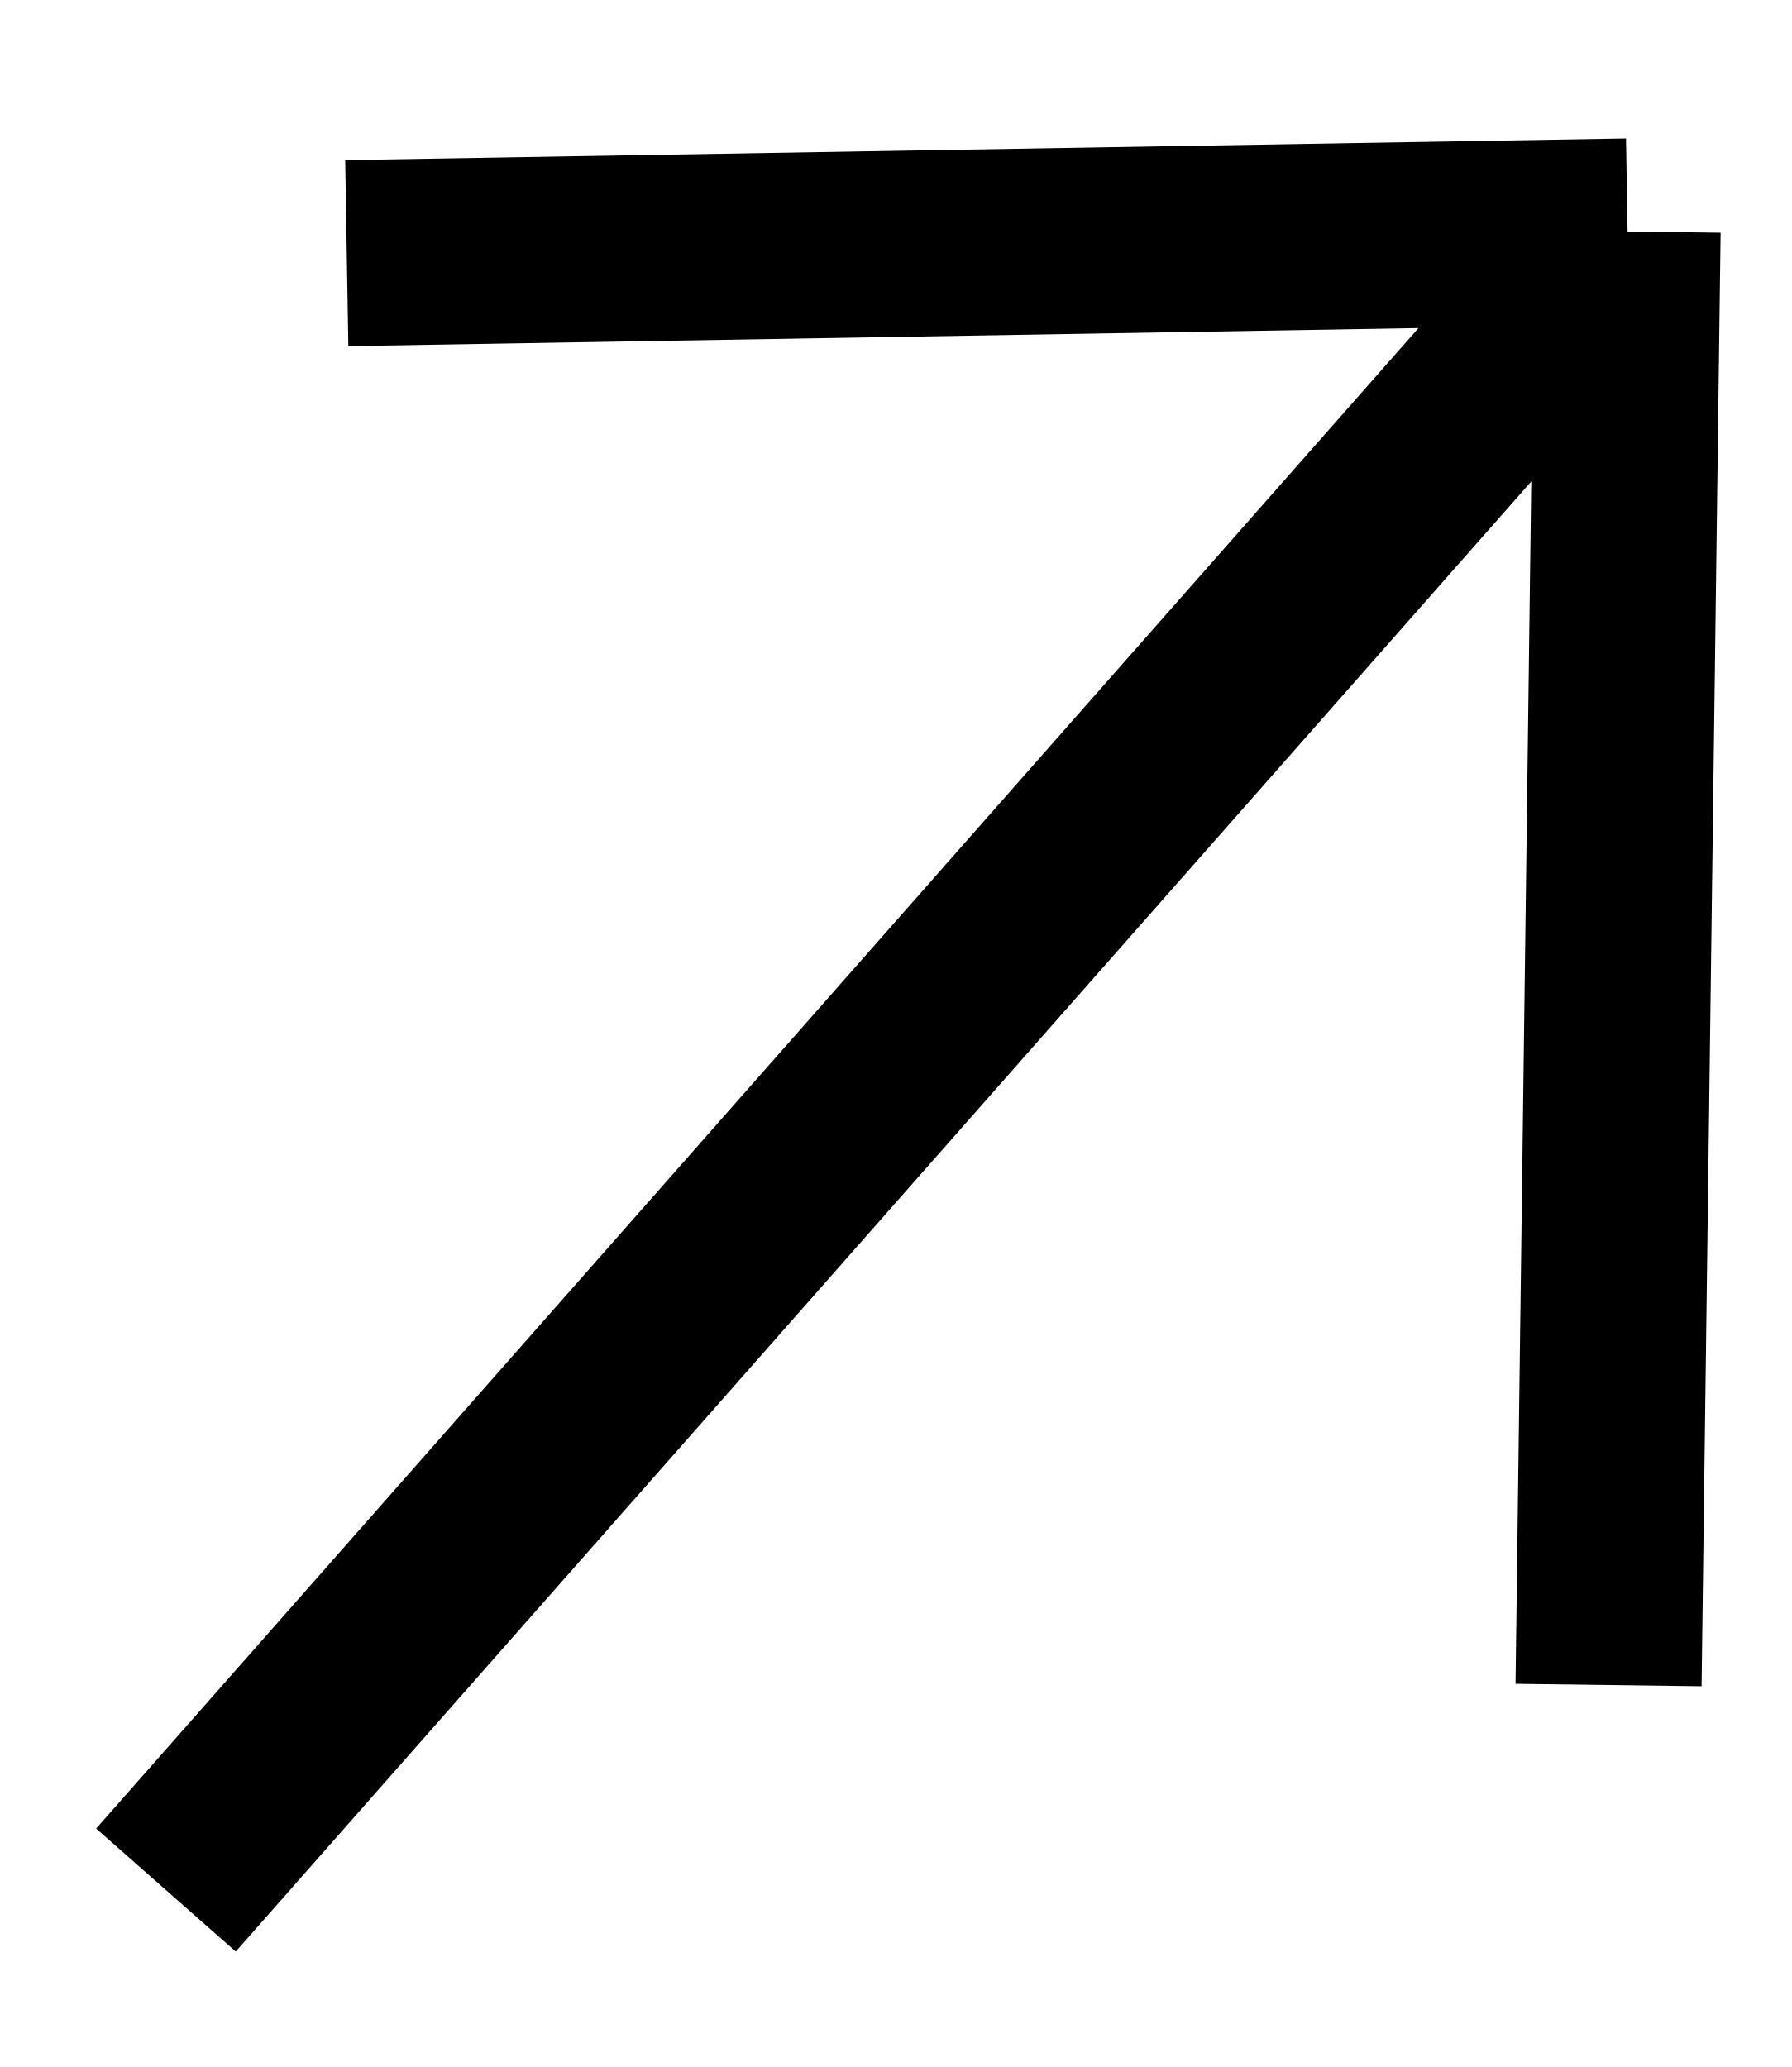
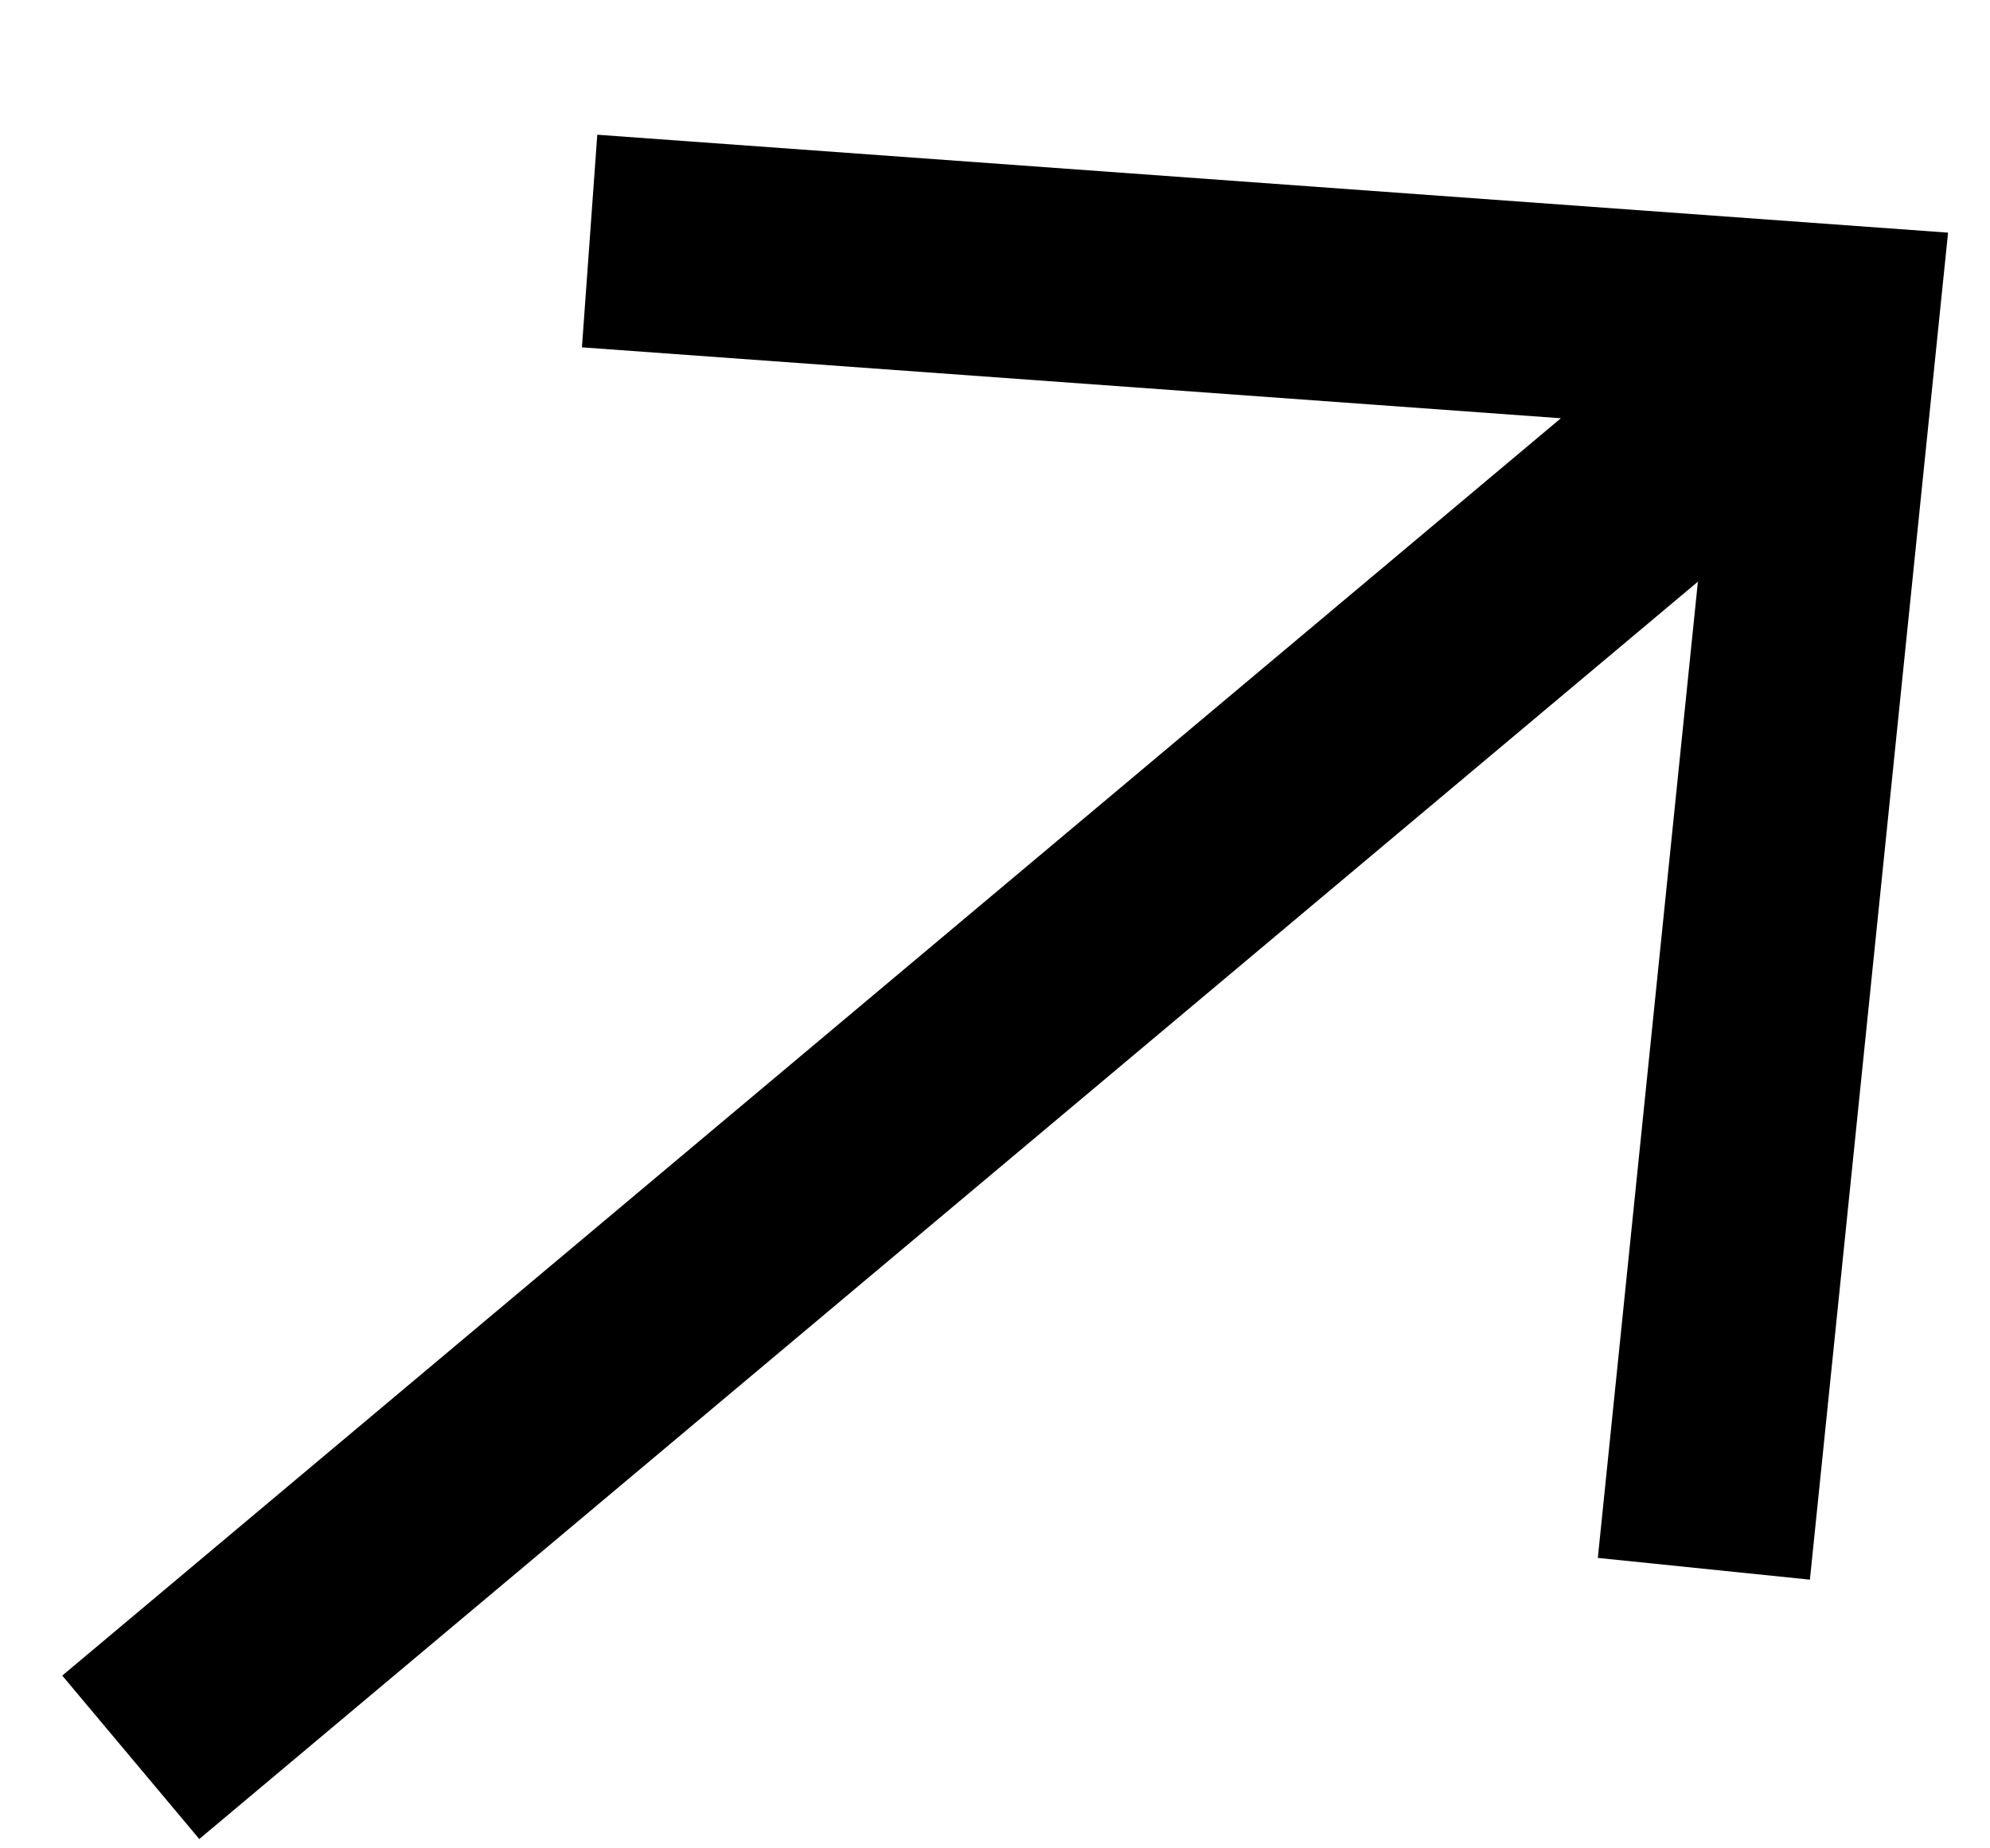
- <svg xmlns="http://www.w3.org/2000/svg" width="13" height="15" viewBox="0 0 13 15" fill="none">
-   <path d="M11.671 12.228L11.809 1.68M11.809 1.68L2.516 1.837M11.809 1.68L1.204 13.716" stroke="black" stroke-width="1.35" />
+ <svg xmlns="http://www.w3.org/2000/svg" width="14" height="13" viewBox="0 0 14 13" fill="none">
+   <path fill-rule="evenodd" clip-rule="evenodd" d="M4.202 0.948L13.705 1.637L12.733 11.115L11.241 10.962L11.945 4.093L1.402 12.94L0.438 11.79L10.981 2.943L4.094 2.444L4.202 0.948Z" fill="black" />
</svg>
